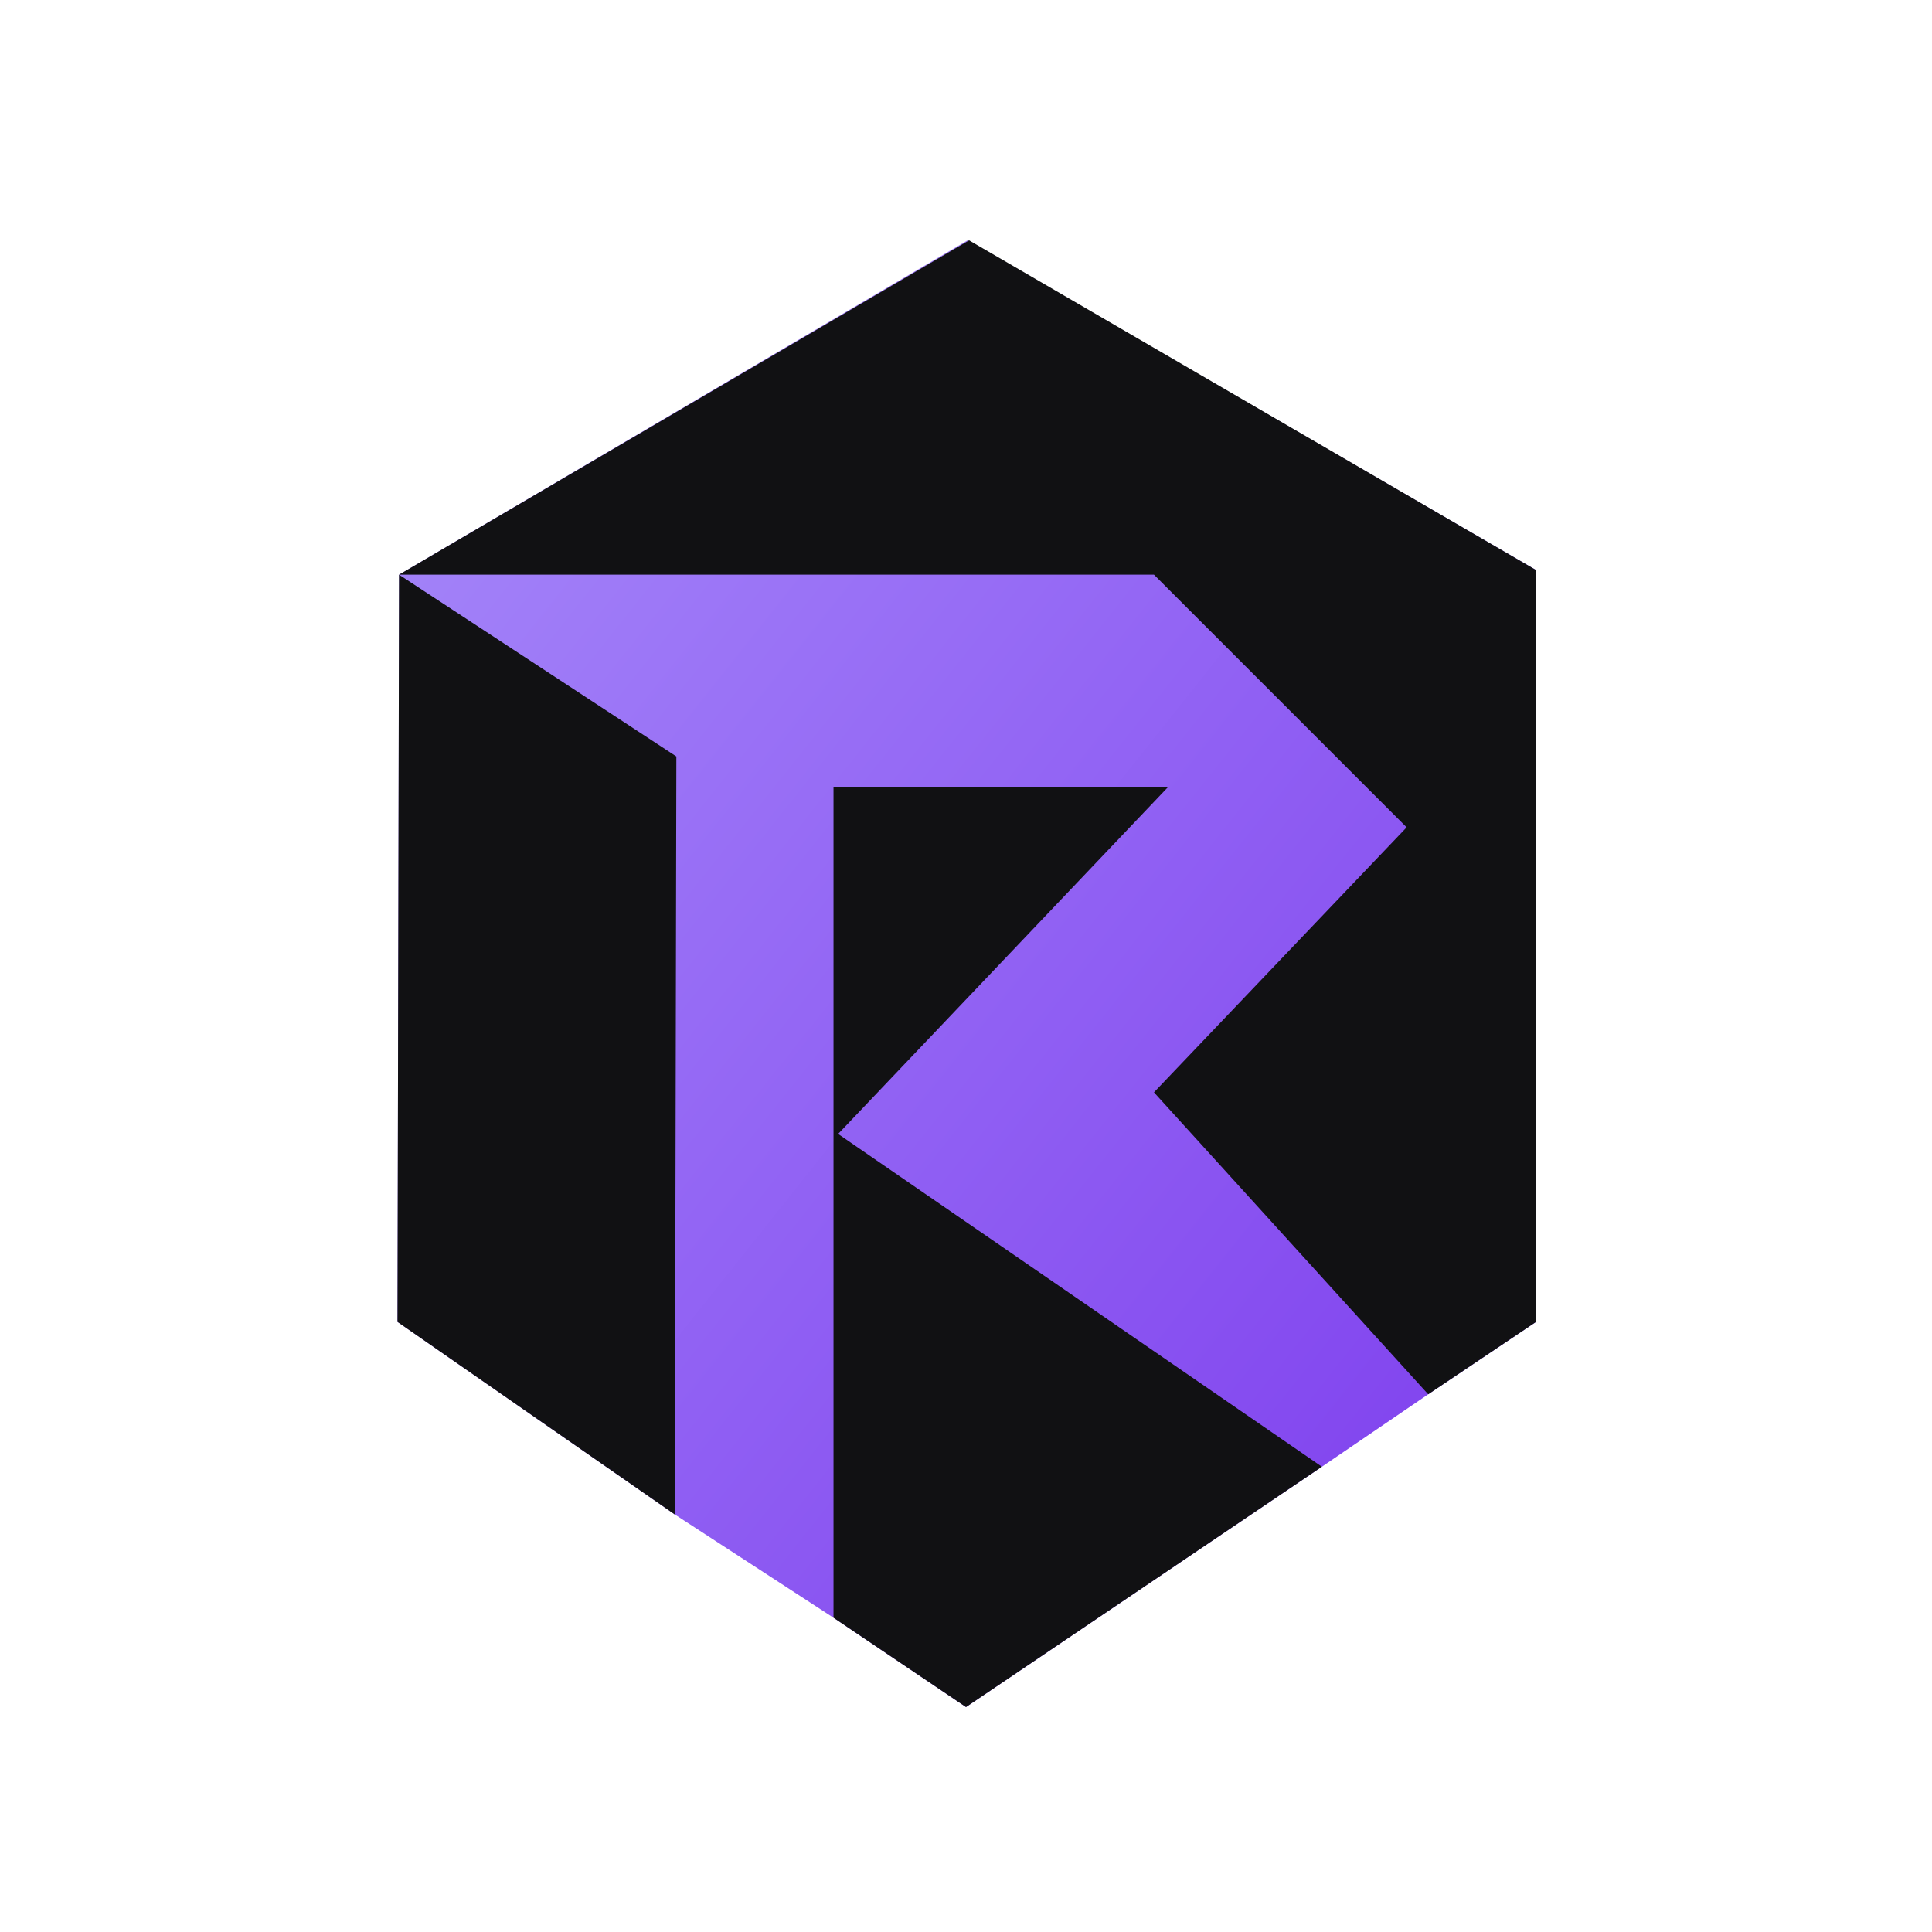
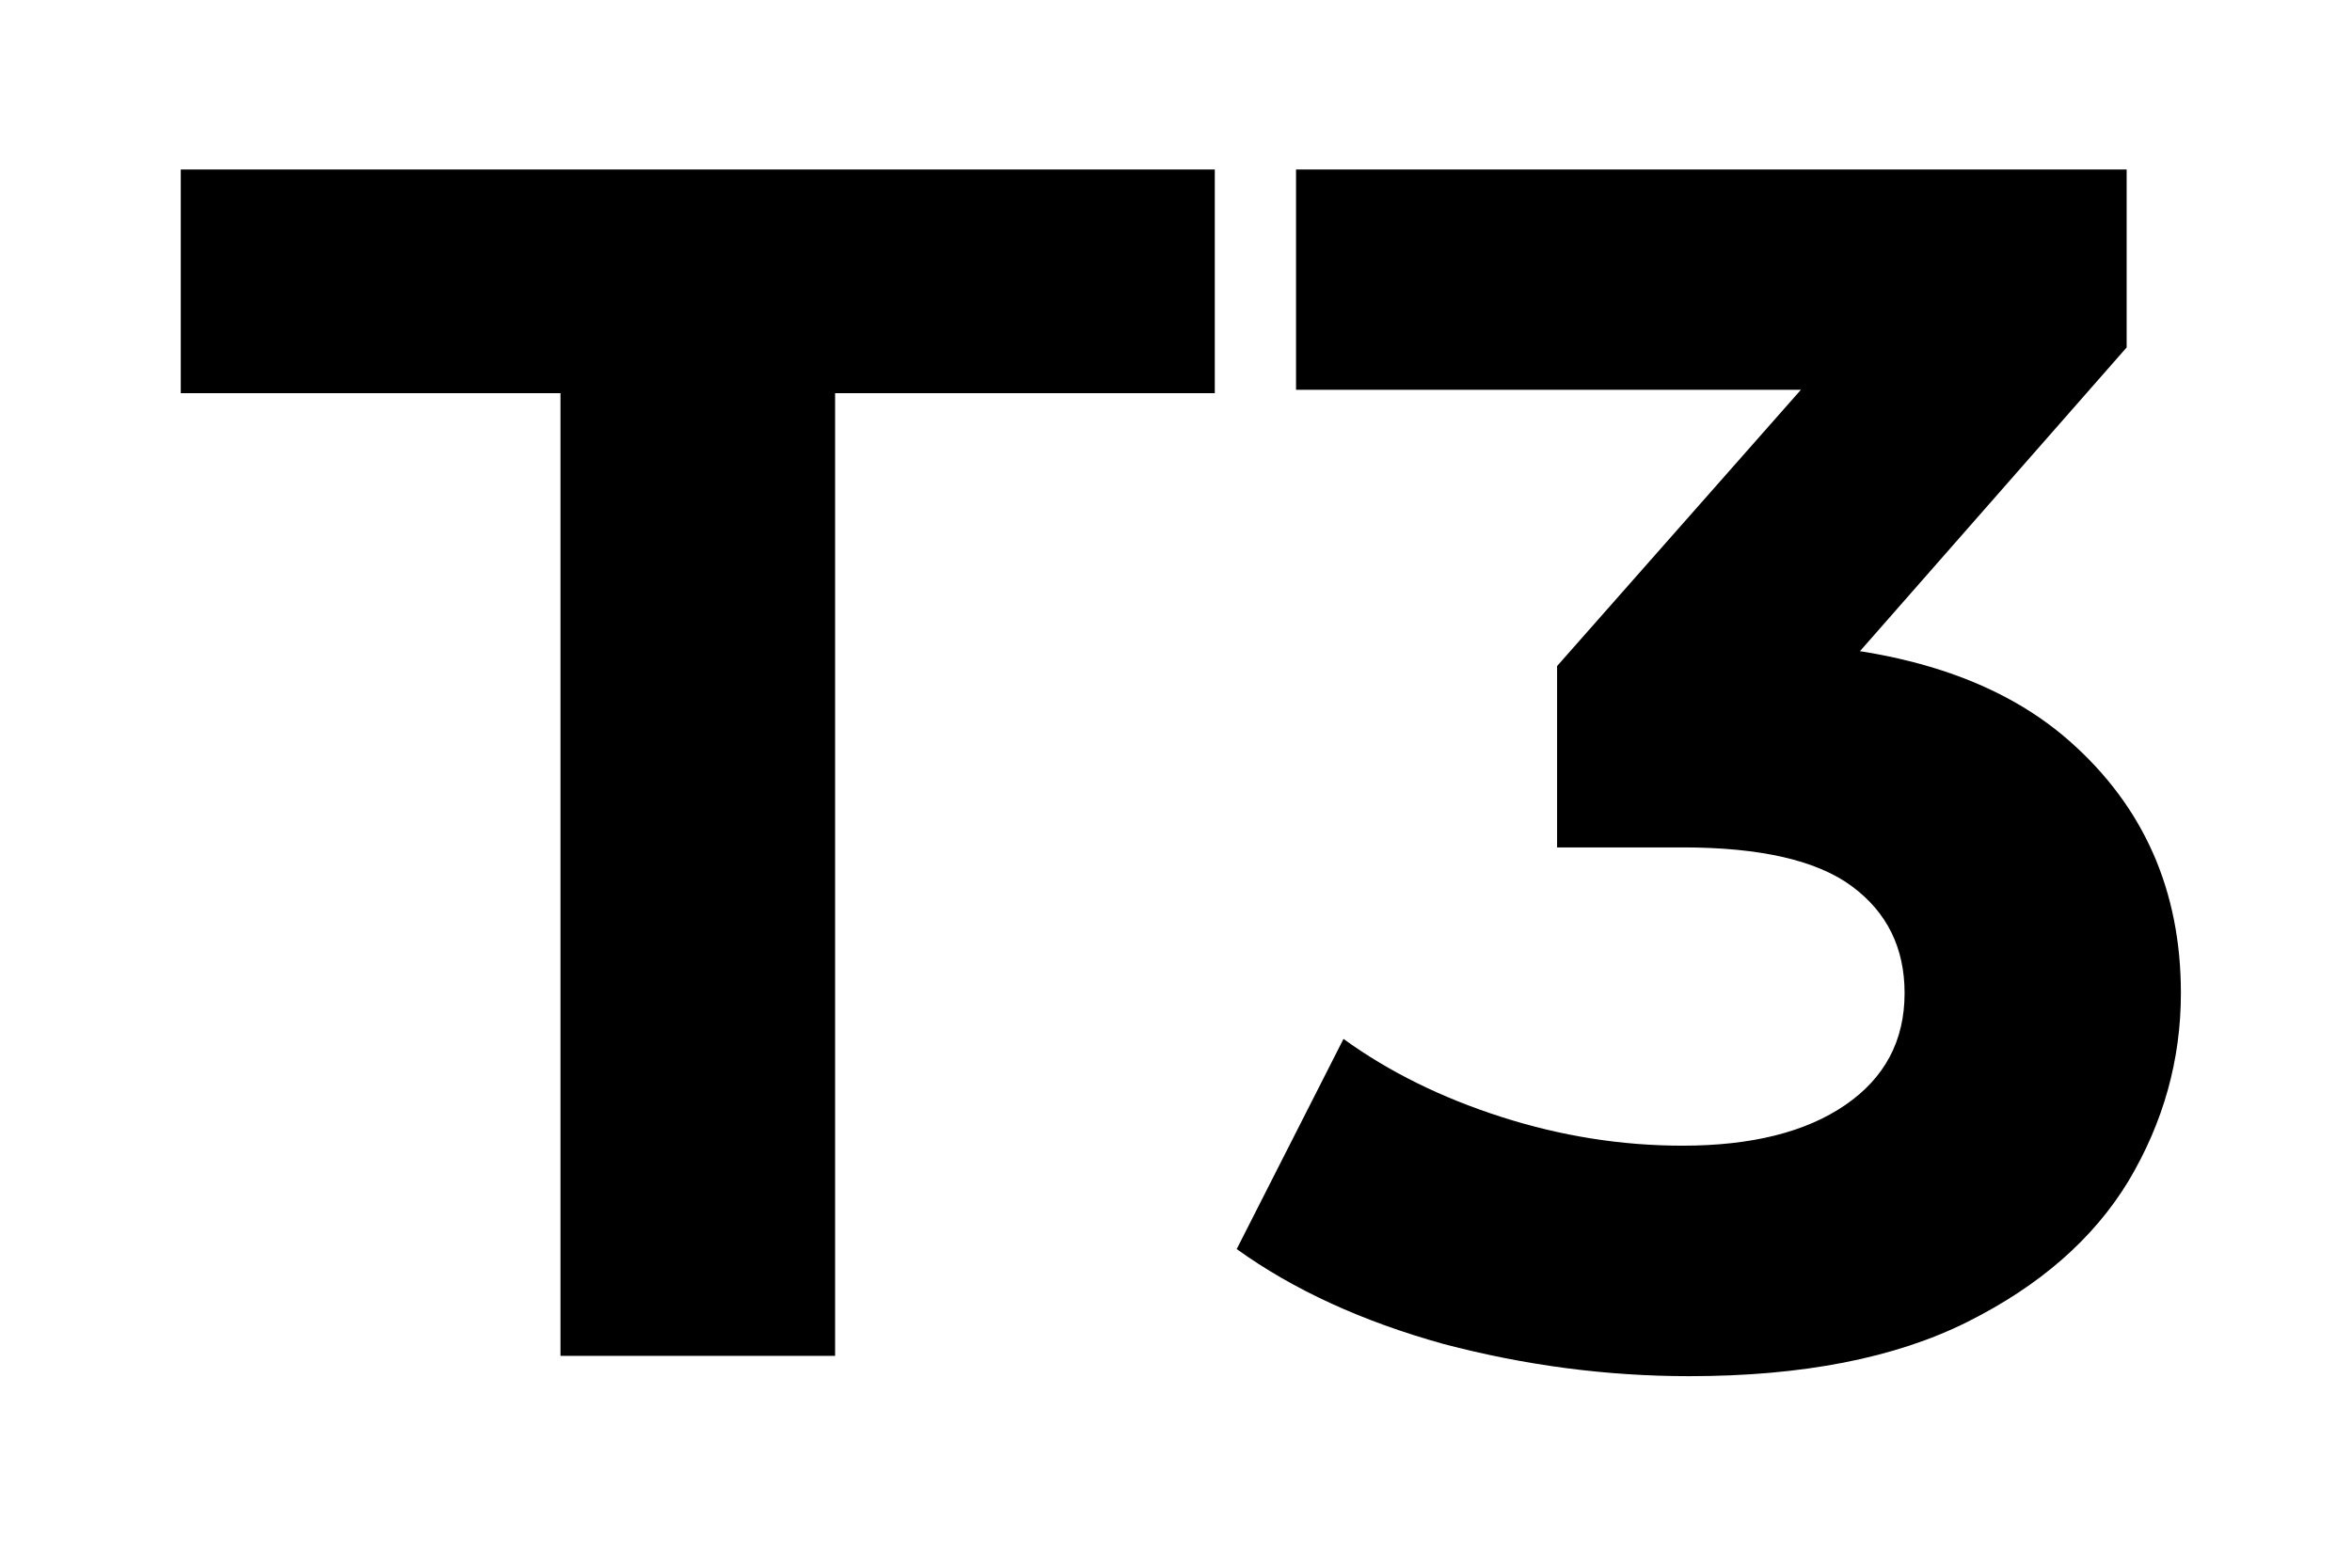
- <svg xmlns="http://www.w3.org/2000/svg" viewBox="0 0 1254 1254">
-   <defs>
-     <linearGradient id="runePurple" x1="0%" y1="0%" x2="100%" y2="100%">
-       <stop offset="0%" stop-color="#A78BFA" />
-       <stop offset="100%" stop-color="#7C3AED" />
-     </linearGradient>
-   </defs>
-   <polygon points="628,156 997,370 997,858 927,905 858,952 627,1108 541,1050 438,983 258,858 259,373" fill="url(#runePurple)" />
-   <g fill="#111113">
-     <polygon points="629,156 259,373 749,373 913,537 749,709 927,905 997,858 997,370" />
-     <polygon points="259,373 439,491 438,983 258,858" />
-     <polygon points="758,511 541,511 541,1050 627,1108 858,952 544,736" />
-   </g>
+ <svg xmlns="http://www.w3.org/2000/svg" width="111" height="74" viewBox="7 29 111 74" fill="none">
+   <path d="M33.451 93V47.56H15.531V37H64.331V47.56H46.411V93H33.451ZM86.725 93.96C82.832 93.96 78.965 93.453 75.125 92.44C71.285 91.373 68.032 89.88 65.365 87.96L70.405 78.04C72.539 79.587 75.019 80.813 77.845 81.72C80.672 82.627 83.525 83.08 86.405 83.08C89.659 83.08 92.219 82.44 94.085 81.16C95.952 79.88 96.885 78.12 96.885 75.88C96.885 73.747 96.059 72.067 94.405 70.84C92.752 69.613 90.085 69 86.405 69H80.485V60.44L96.085 42.76L97.525 47.4H68.165V37H107.365V45.4L91.845 63.08L85.285 59.32H89.045C95.925 59.32 101.125 60.867 104.645 63.96C108.165 67.053 109.925 71.027 109.925 75.88C109.925 79.027 109.099 81.987 107.445 84.76C105.792 87.48 103.259 89.693 99.845 91.4C96.432 93.107 92.059 93.96 86.725 93.96Z" fill="black" />
</svg>
